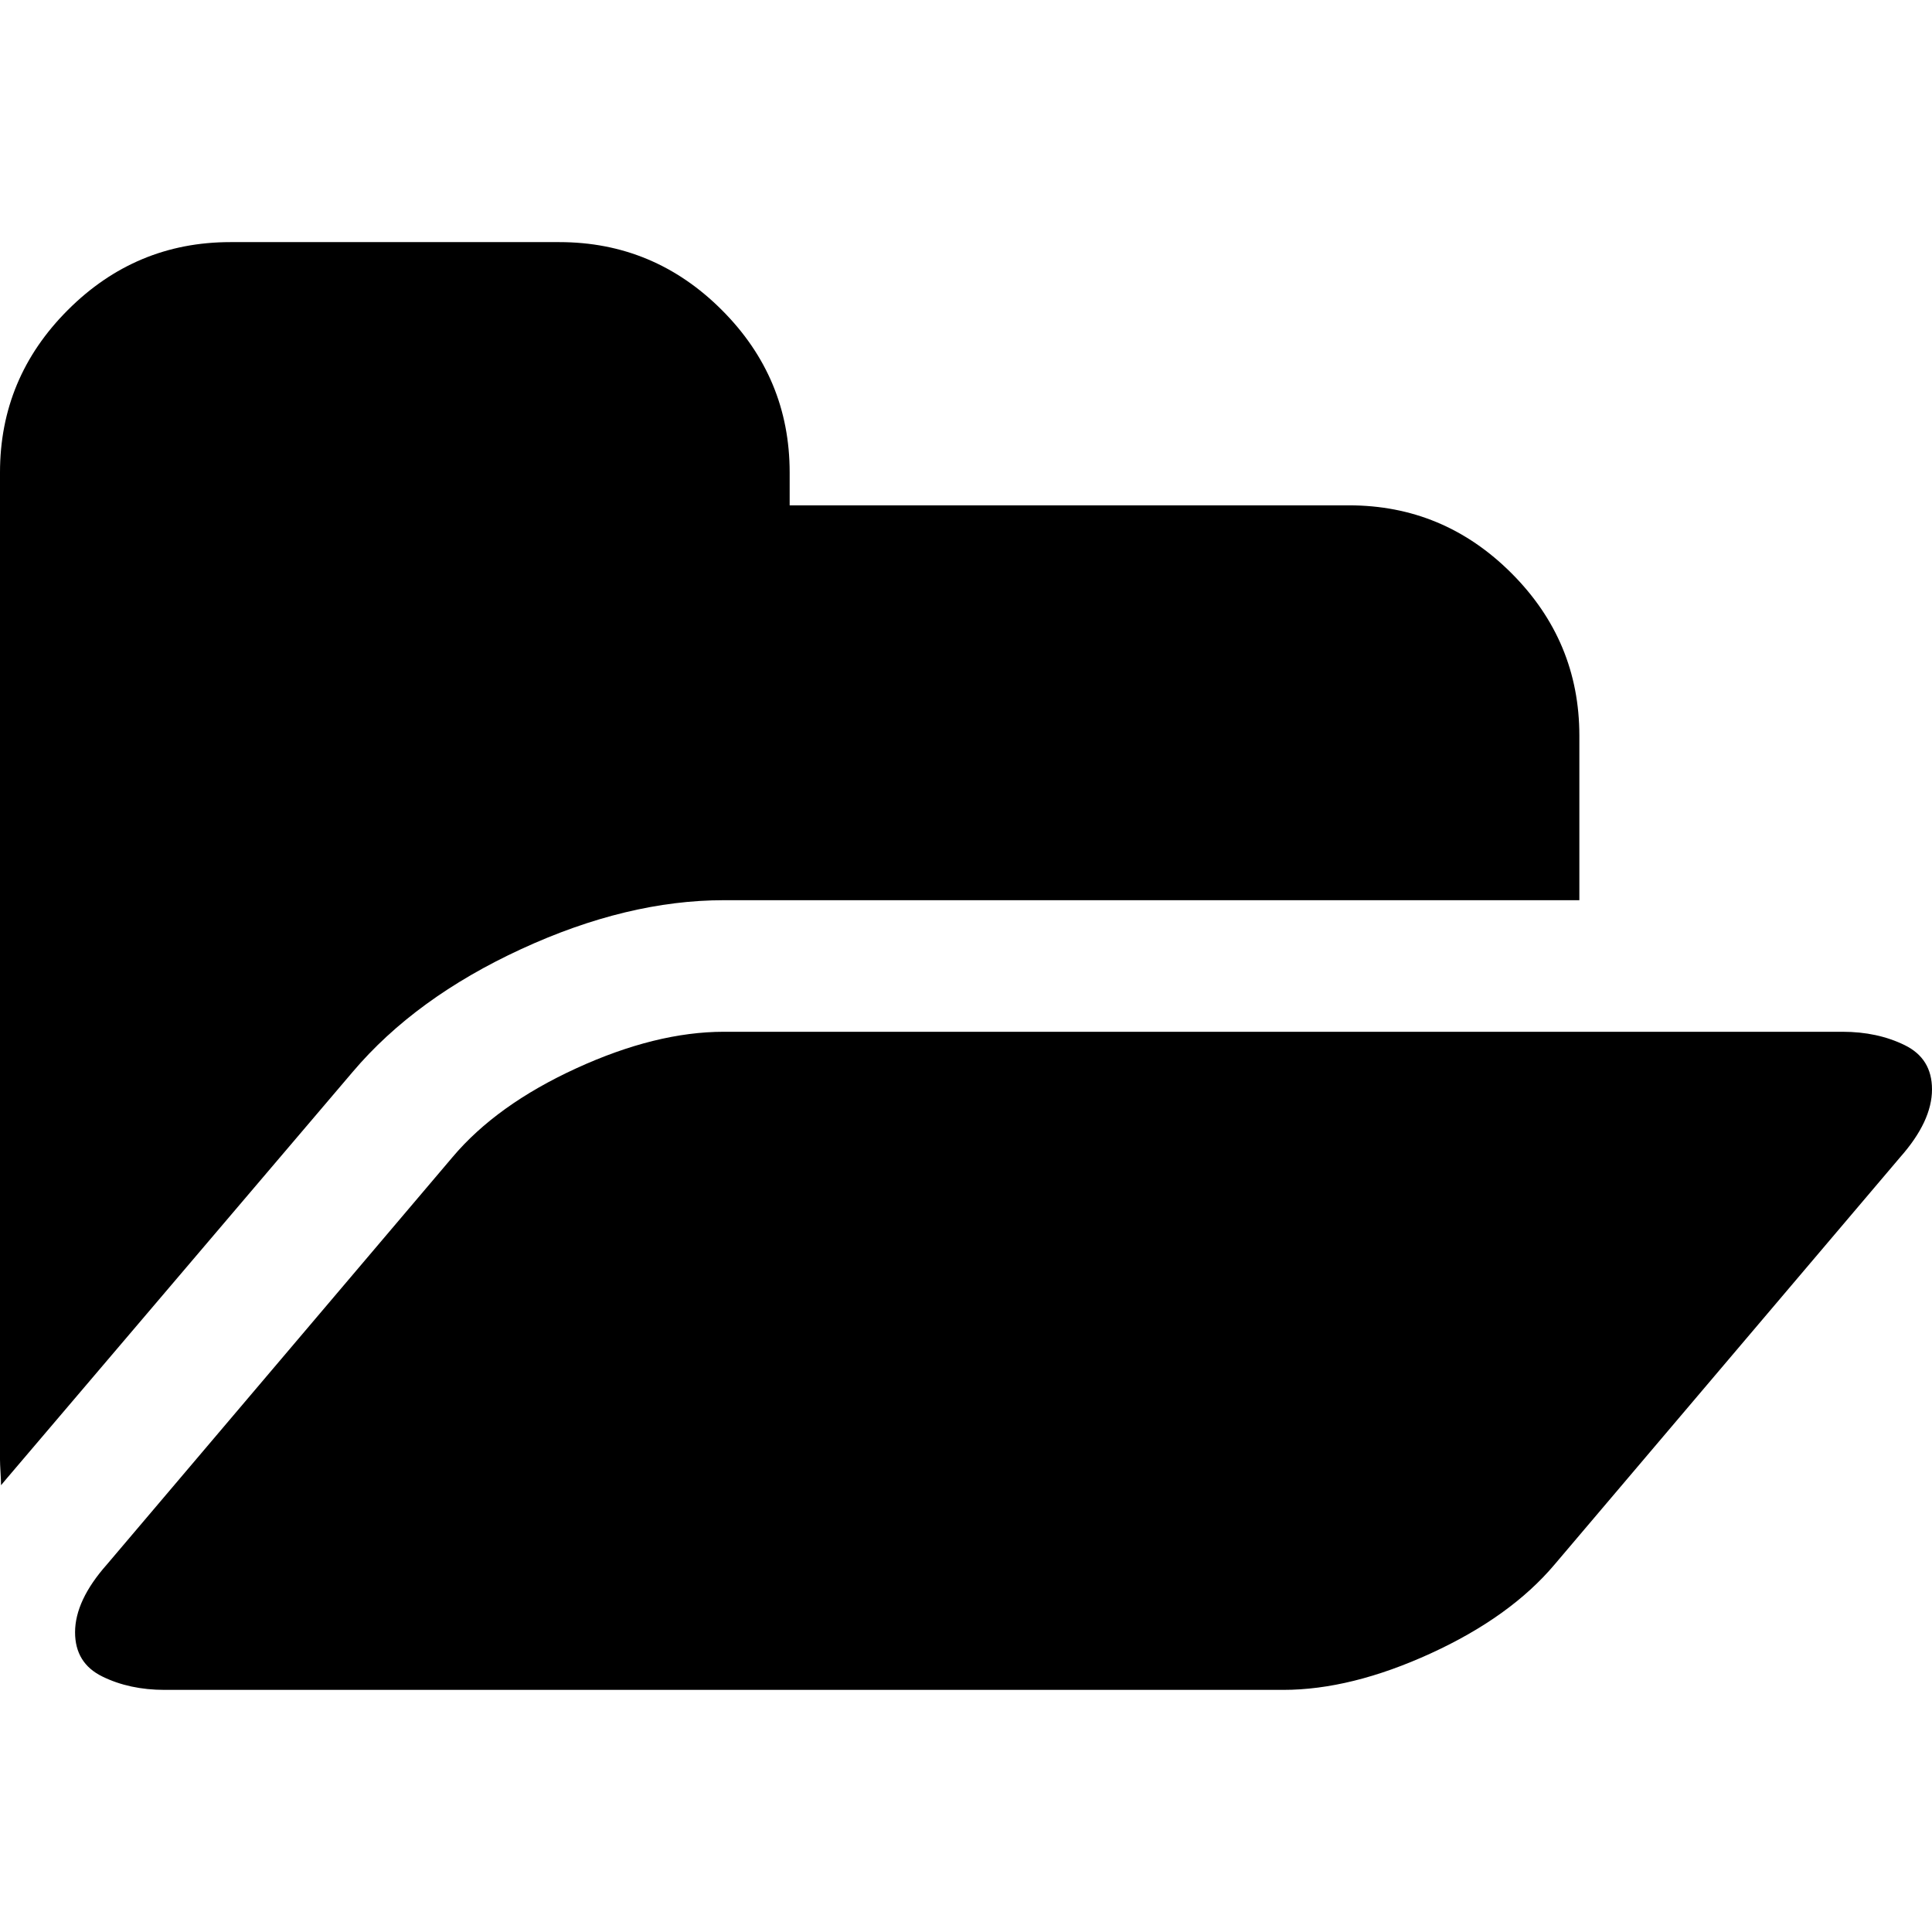
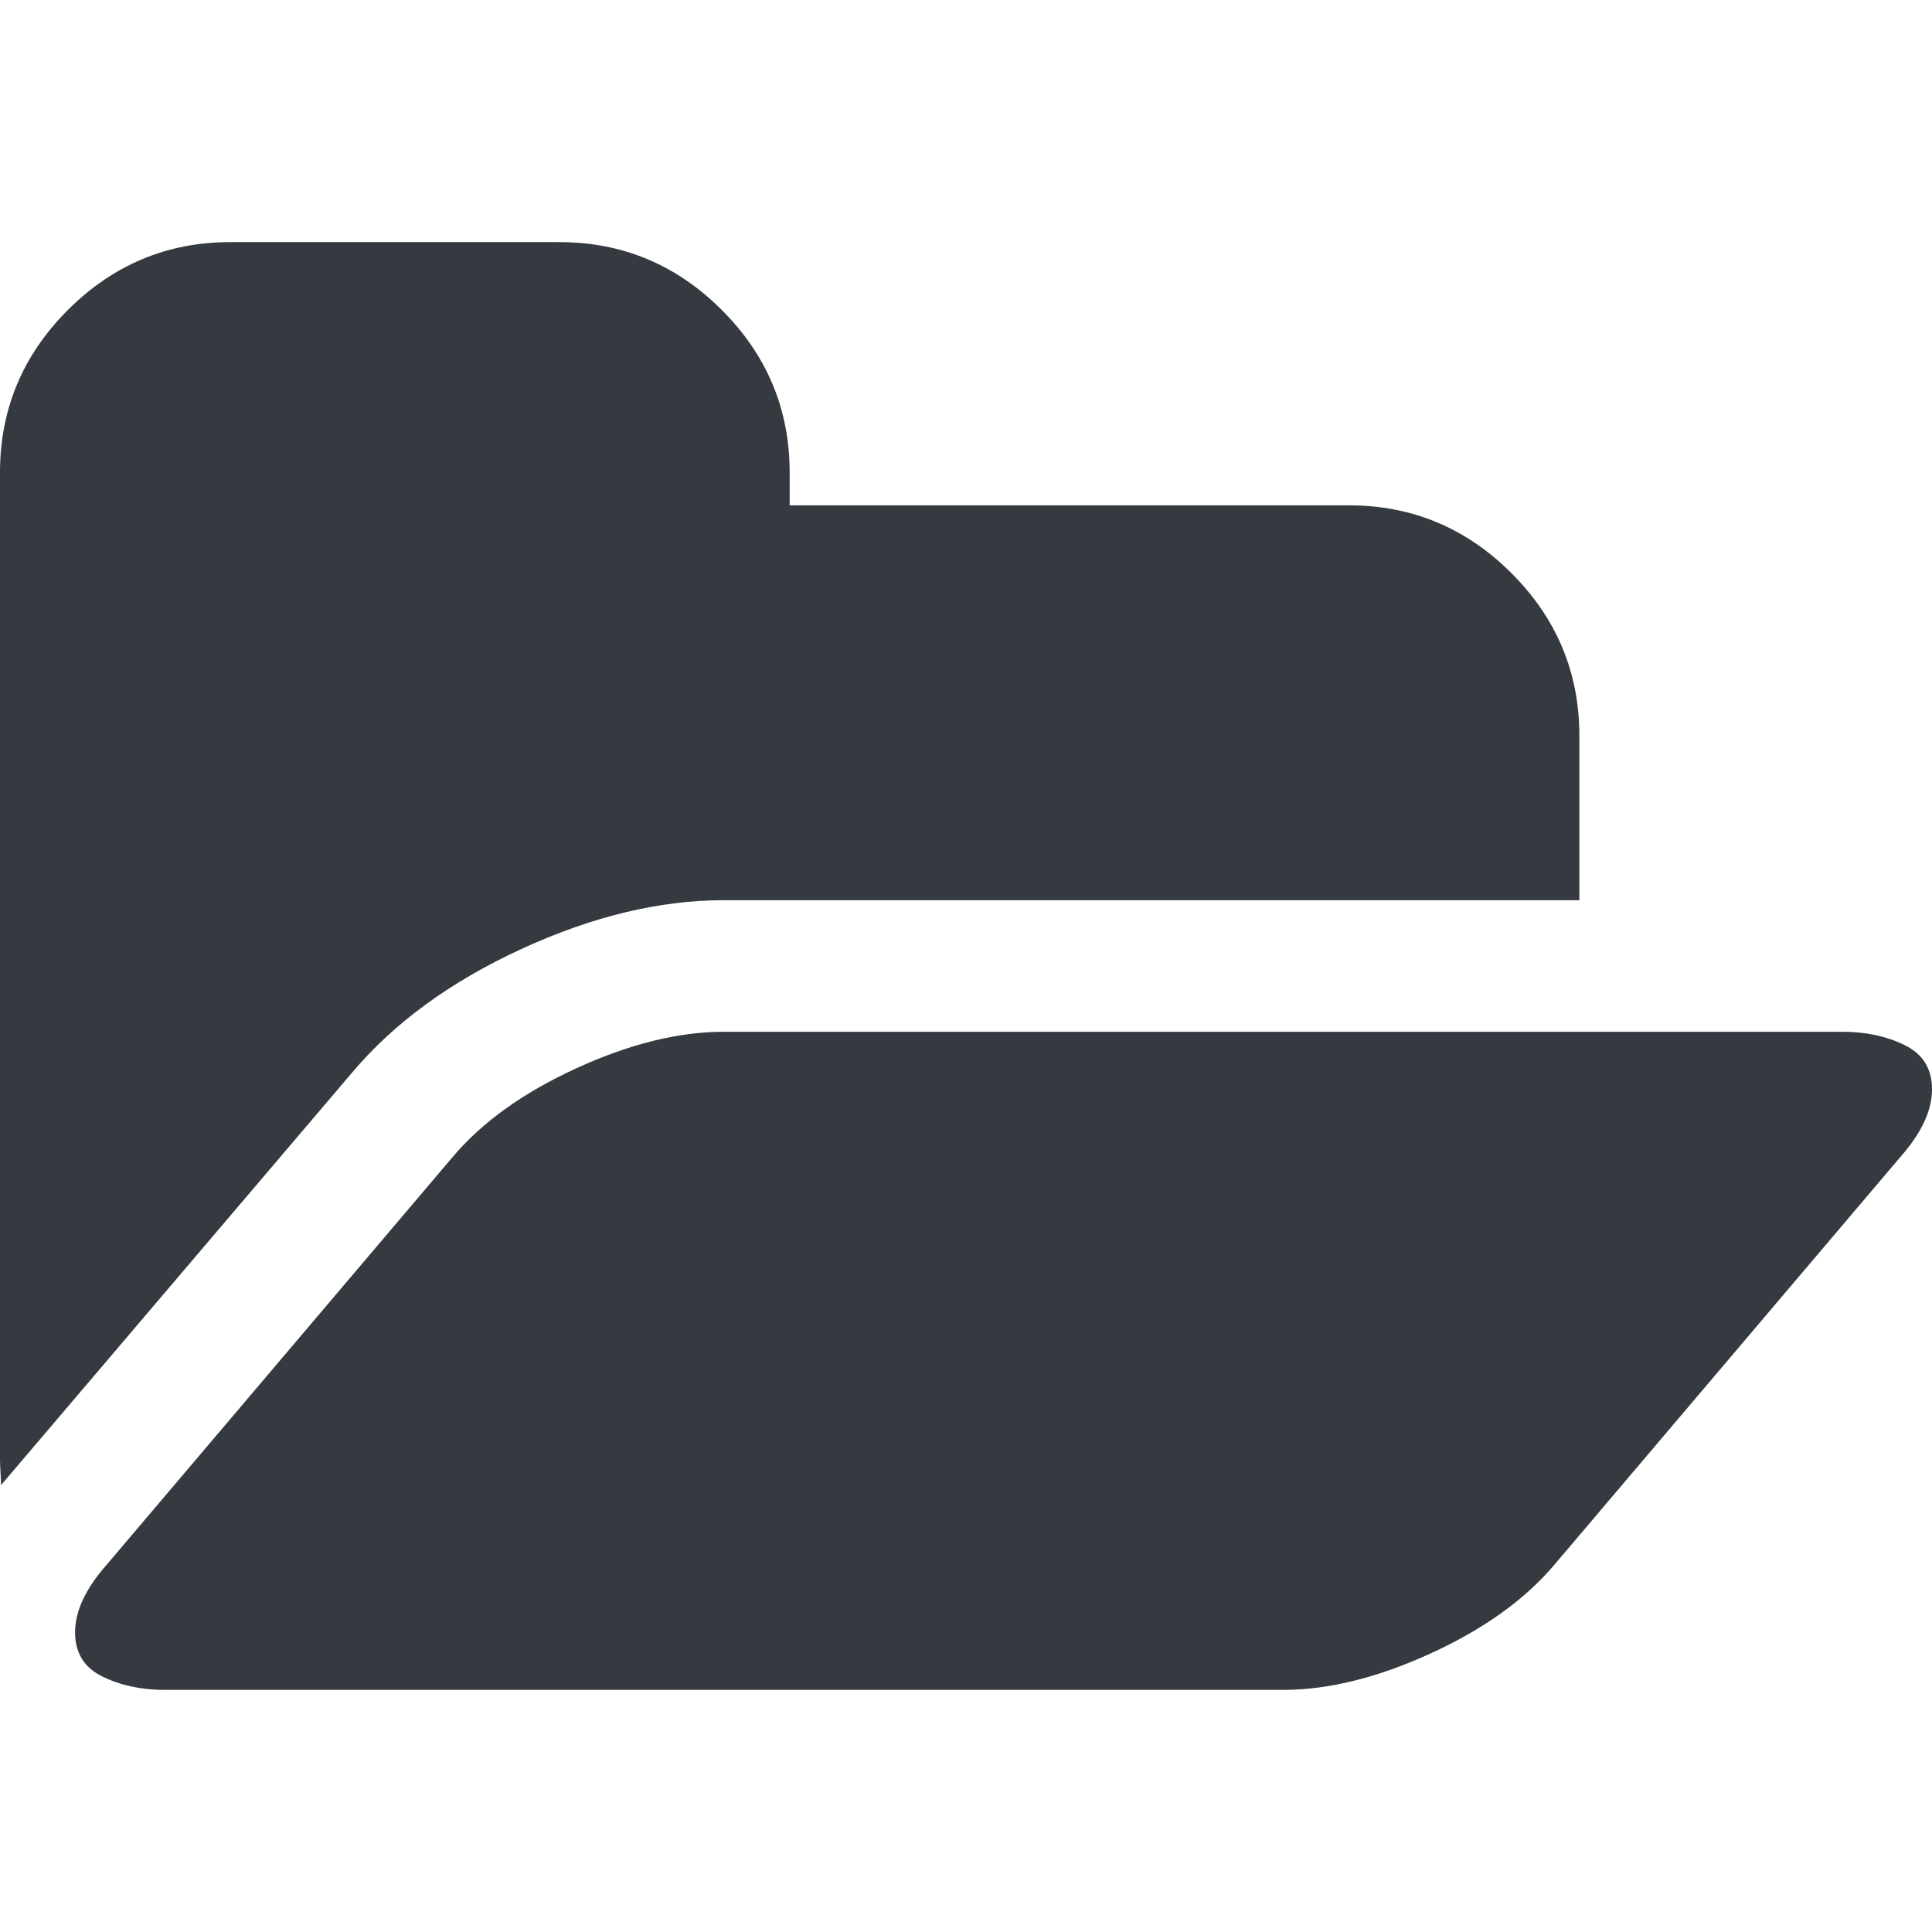
<svg xmlns="http://www.w3.org/2000/svg" version="1.1" id="Capa_1" x="0px" y="0px" width="536.461px" height="536.46px" viewBox="0 0 536.461 536.46" style="enable-background:new 0 0 536.461 536.46;" xml:space="preserve">
-   <g>
-     <g>
-       <path d="M144.752,263.52c19.603-9.038,38.354-13.559,56.243-13.559h237.548v-45.683c0-17.511-6.283-32.555-18.85-45.118    c-12.565-12.562-27.596-18.842-45.11-18.842H219.266v-9.136c0-17.511-6.28-32.548-18.842-45.107    c-12.563-12.562-27.6-18.846-45.111-18.846h-91.36c-17.511,0-32.548,6.283-45.111,18.846C6.279,98.635,0,113.672,0,131.183    v274.084c0,0.764,0.049,1.955,0.144,3.576c0.094,1.615,0.144,2.807,0.144,3.566l1.426-1.704L97.93,297.637    C109.54,283.931,125.148,272.556,144.752,263.52z" />
-       <path d="M528.898,290.214c-5.041-2.478-10.797-3.72-17.272-3.72H200.995c-12.562,0-26.219,3.381-40.968,10.14    c-14.75,6.766-26.219,14.986-34.401,24.701l-95.93,113.059c-5.902,6.662-8.853,12.945-8.853,18.849    c0,5.708,2.523,9.802,7.566,12.272c5.043,2.478,10.8,3.716,17.273,3.716h310.64c12.56,0,26.21-3.381,40.963-10.136    c14.75-6.756,26.214-14.989,34.399-24.701l95.931-113.059c5.899-6.663,8.846-12.939,8.846-18.849    C536.465,296.779,533.946,292.689,528.898,290.214z" />
+   <defs id="defs43" />
+   <g id="g3" style="fill:#353a40;fill-opacity:1">
+     <g id="g5" style="fill:#353a40;fill-opacity:1">
+       <path d="M144.752,263.52c19.603-9.038,38.354-13.559,56.243-13.559h237.548v-45.683c0-17.511-6.283-32.555-18.85-45.118    c-12.565-12.562-27.596-18.842-45.11-18.842H219.266v-9.136c0-17.511-6.28-32.548-18.842-45.107    c-12.563-12.562-27.6-18.846-45.111-18.846h-91.36c-17.511,0-32.548,6.283-45.111,18.846C6.279,98.635,0,113.672,0,131.183    v274.084c0,0.764,0.049,1.955,0.144,3.576c0.094,1.615,0.144,2.807,0.144,3.566l1.426-1.704L97.93,297.637    C109.54,283.931,125.148,272.556,144.752,263.52z" id="path7" style="fill:#353a40;fill-opacity:1" />
+       <path d="M528.898,290.214c-5.041-2.478-10.797-3.72-17.272-3.72H200.995c-12.562,0-26.219,3.381-40.968,10.14    c-14.75,6.766-26.219,14.986-34.401,24.701l-95.93,113.059c-5.902,6.662-8.853,12.945-8.853,18.849    c0,5.708,2.523,9.802,7.566,12.272c5.043,2.478,10.8,3.716,17.273,3.716h310.64c12.56,0,26.21-3.381,40.963-10.136    c14.75-6.756,26.214-14.989,34.399-24.701l95.931-113.059c5.899-6.663,8.846-12.939,8.846-18.849    C536.465,296.779,533.946,292.689,528.898,290.214z" id="path9" style="fill:#353a40;fill-opacity:1" />
    </g>
  </g>
-   <g>
- </g>
-   <g>
- </g>
-   <g>
- </g>
-   <g>
- </g>
-   <g>
- </g>
-   <g>
- </g>
-   <g>
- </g>
-   <g>
- </g>
-   <g>
- </g>
-   <g>
- </g>
-   <g>
- </g>
-   <g>
- </g>
-   <g>
- </g>
-   <g>
- </g>
-   <g>
- </g>
+   <g id="g11" />
+   <g id="g13" />
+   <g id="g15" />
+   <g id="g17" />
+   <g id="g19" />
+   <g id="g21" />
+   <g id="g23" />
+   <g id="g25" />
+   <g id="g27" />
+   <g id="g29" />
+   <g id="g31" />
+   <g id="g33" />
+   <g id="g35" />
+   <g id="g37" />
+   <g id="g39" />
</svg>
